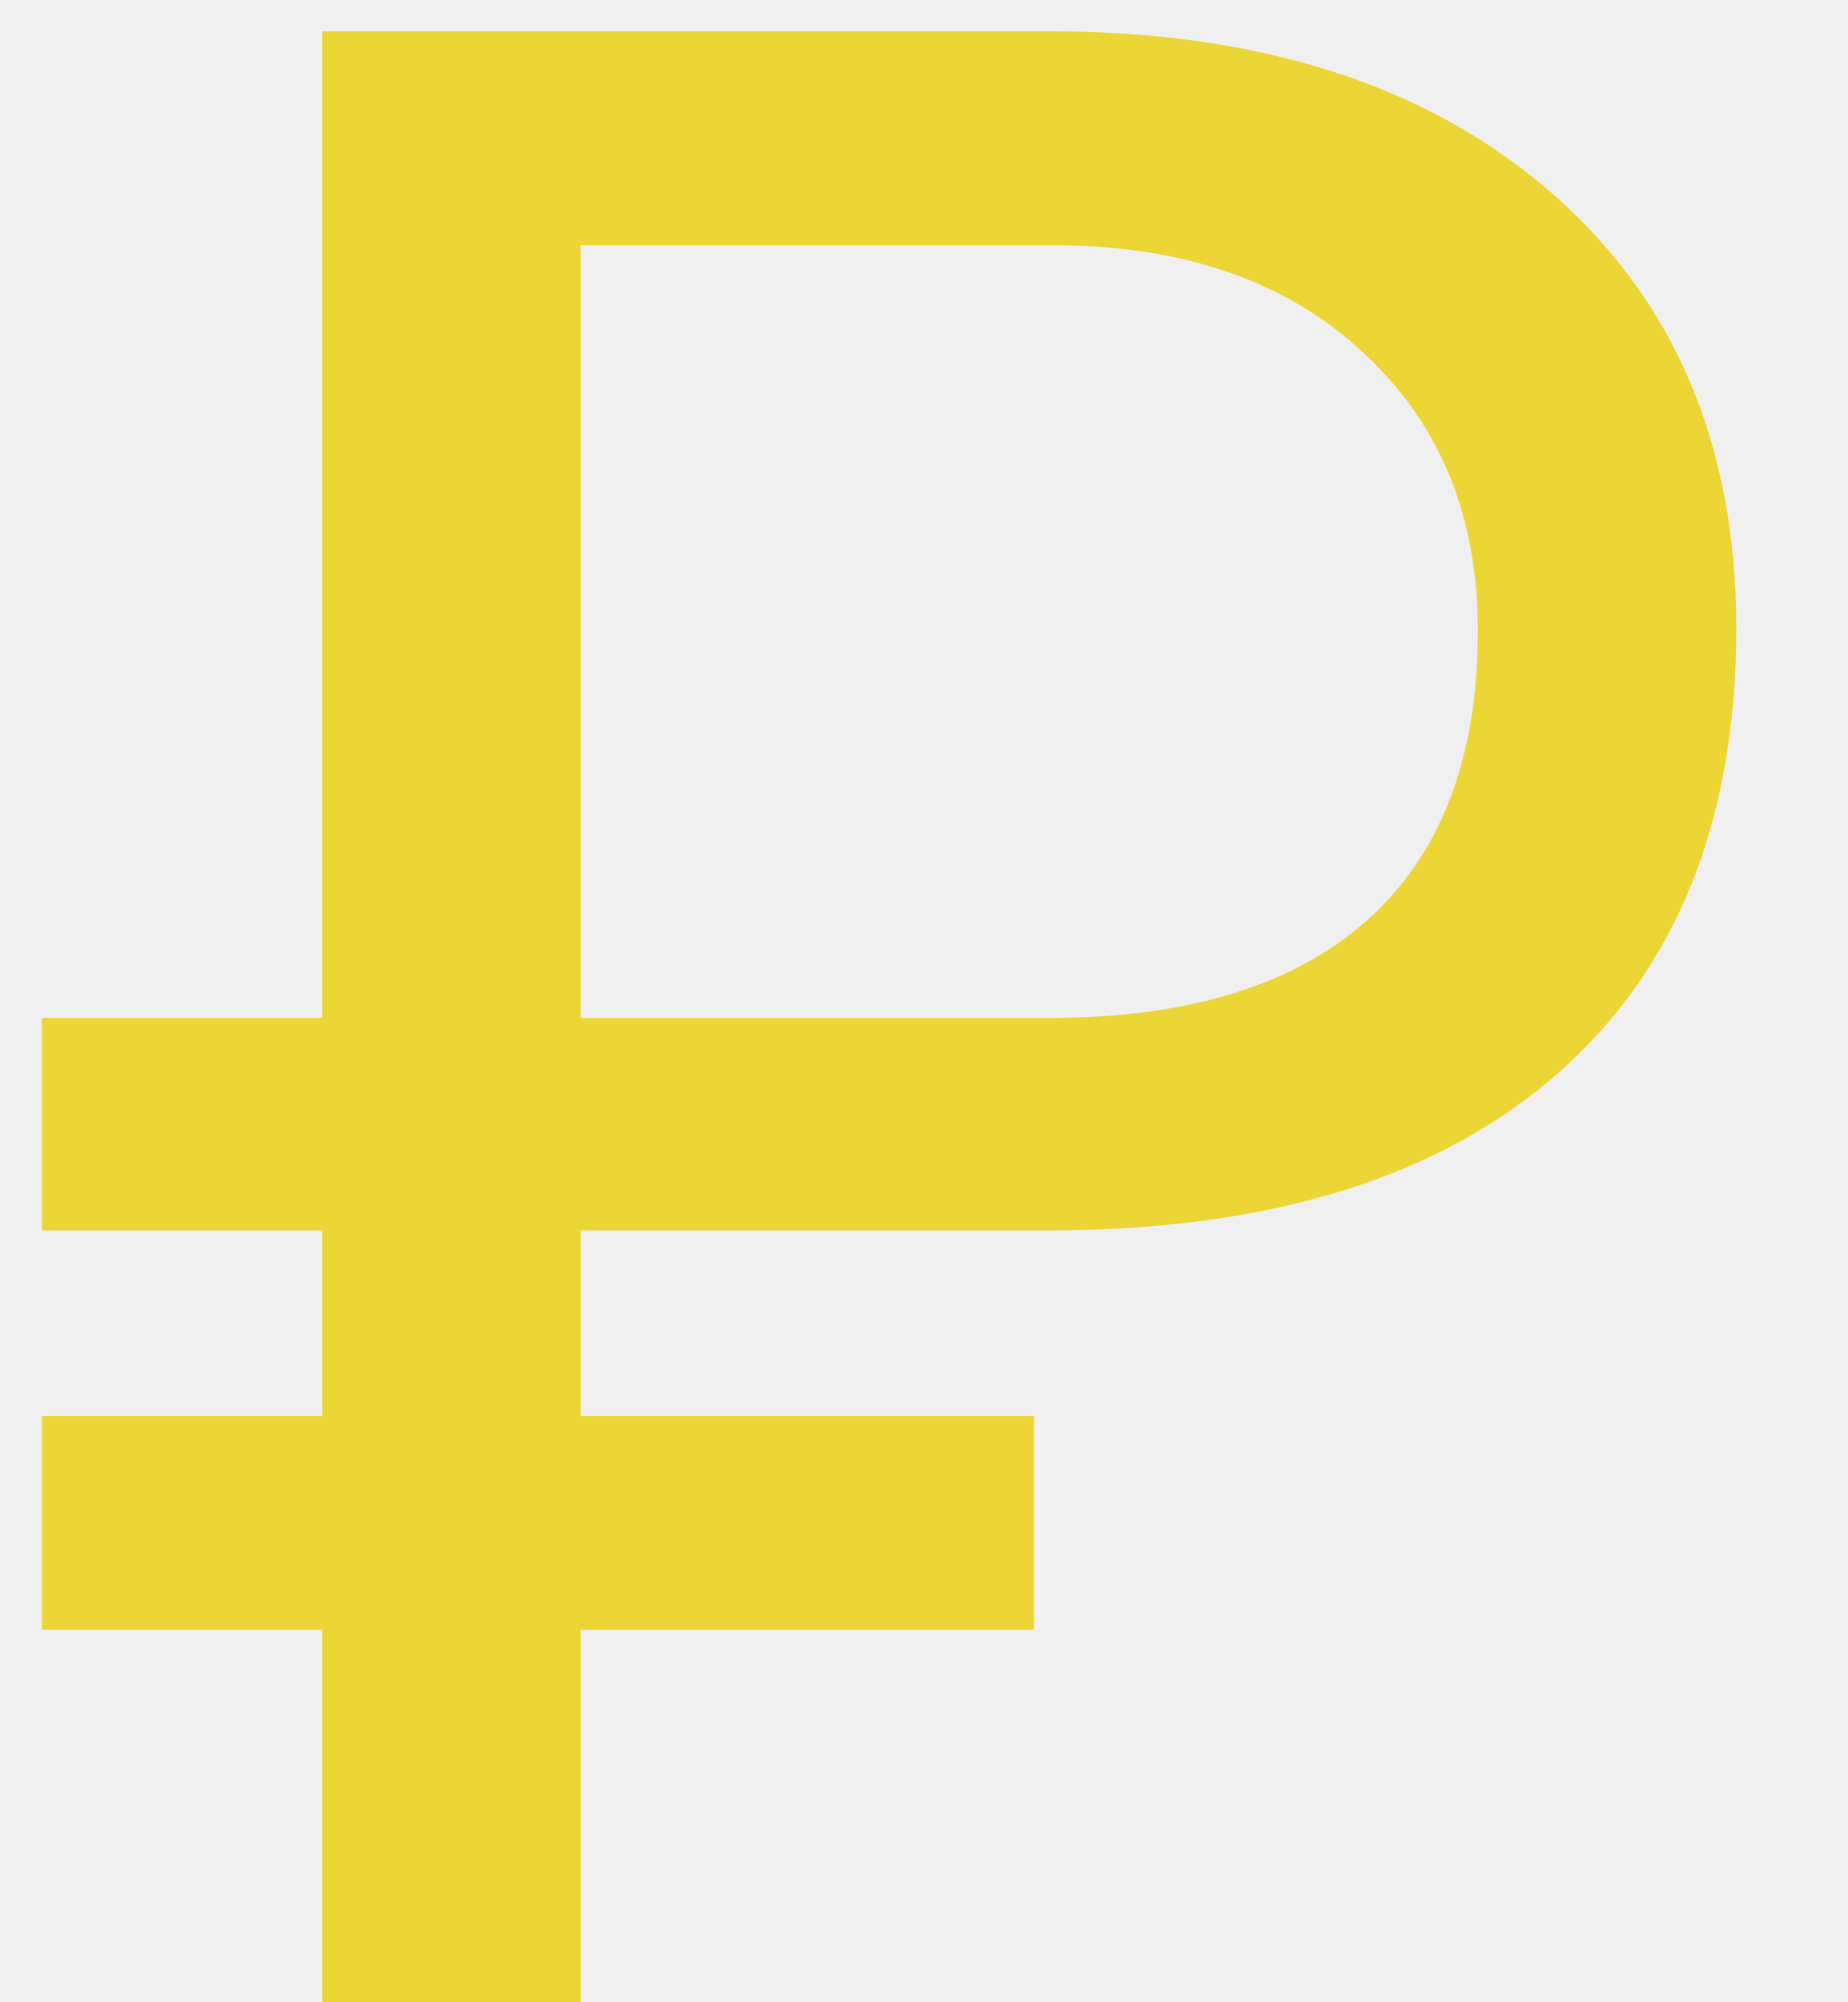
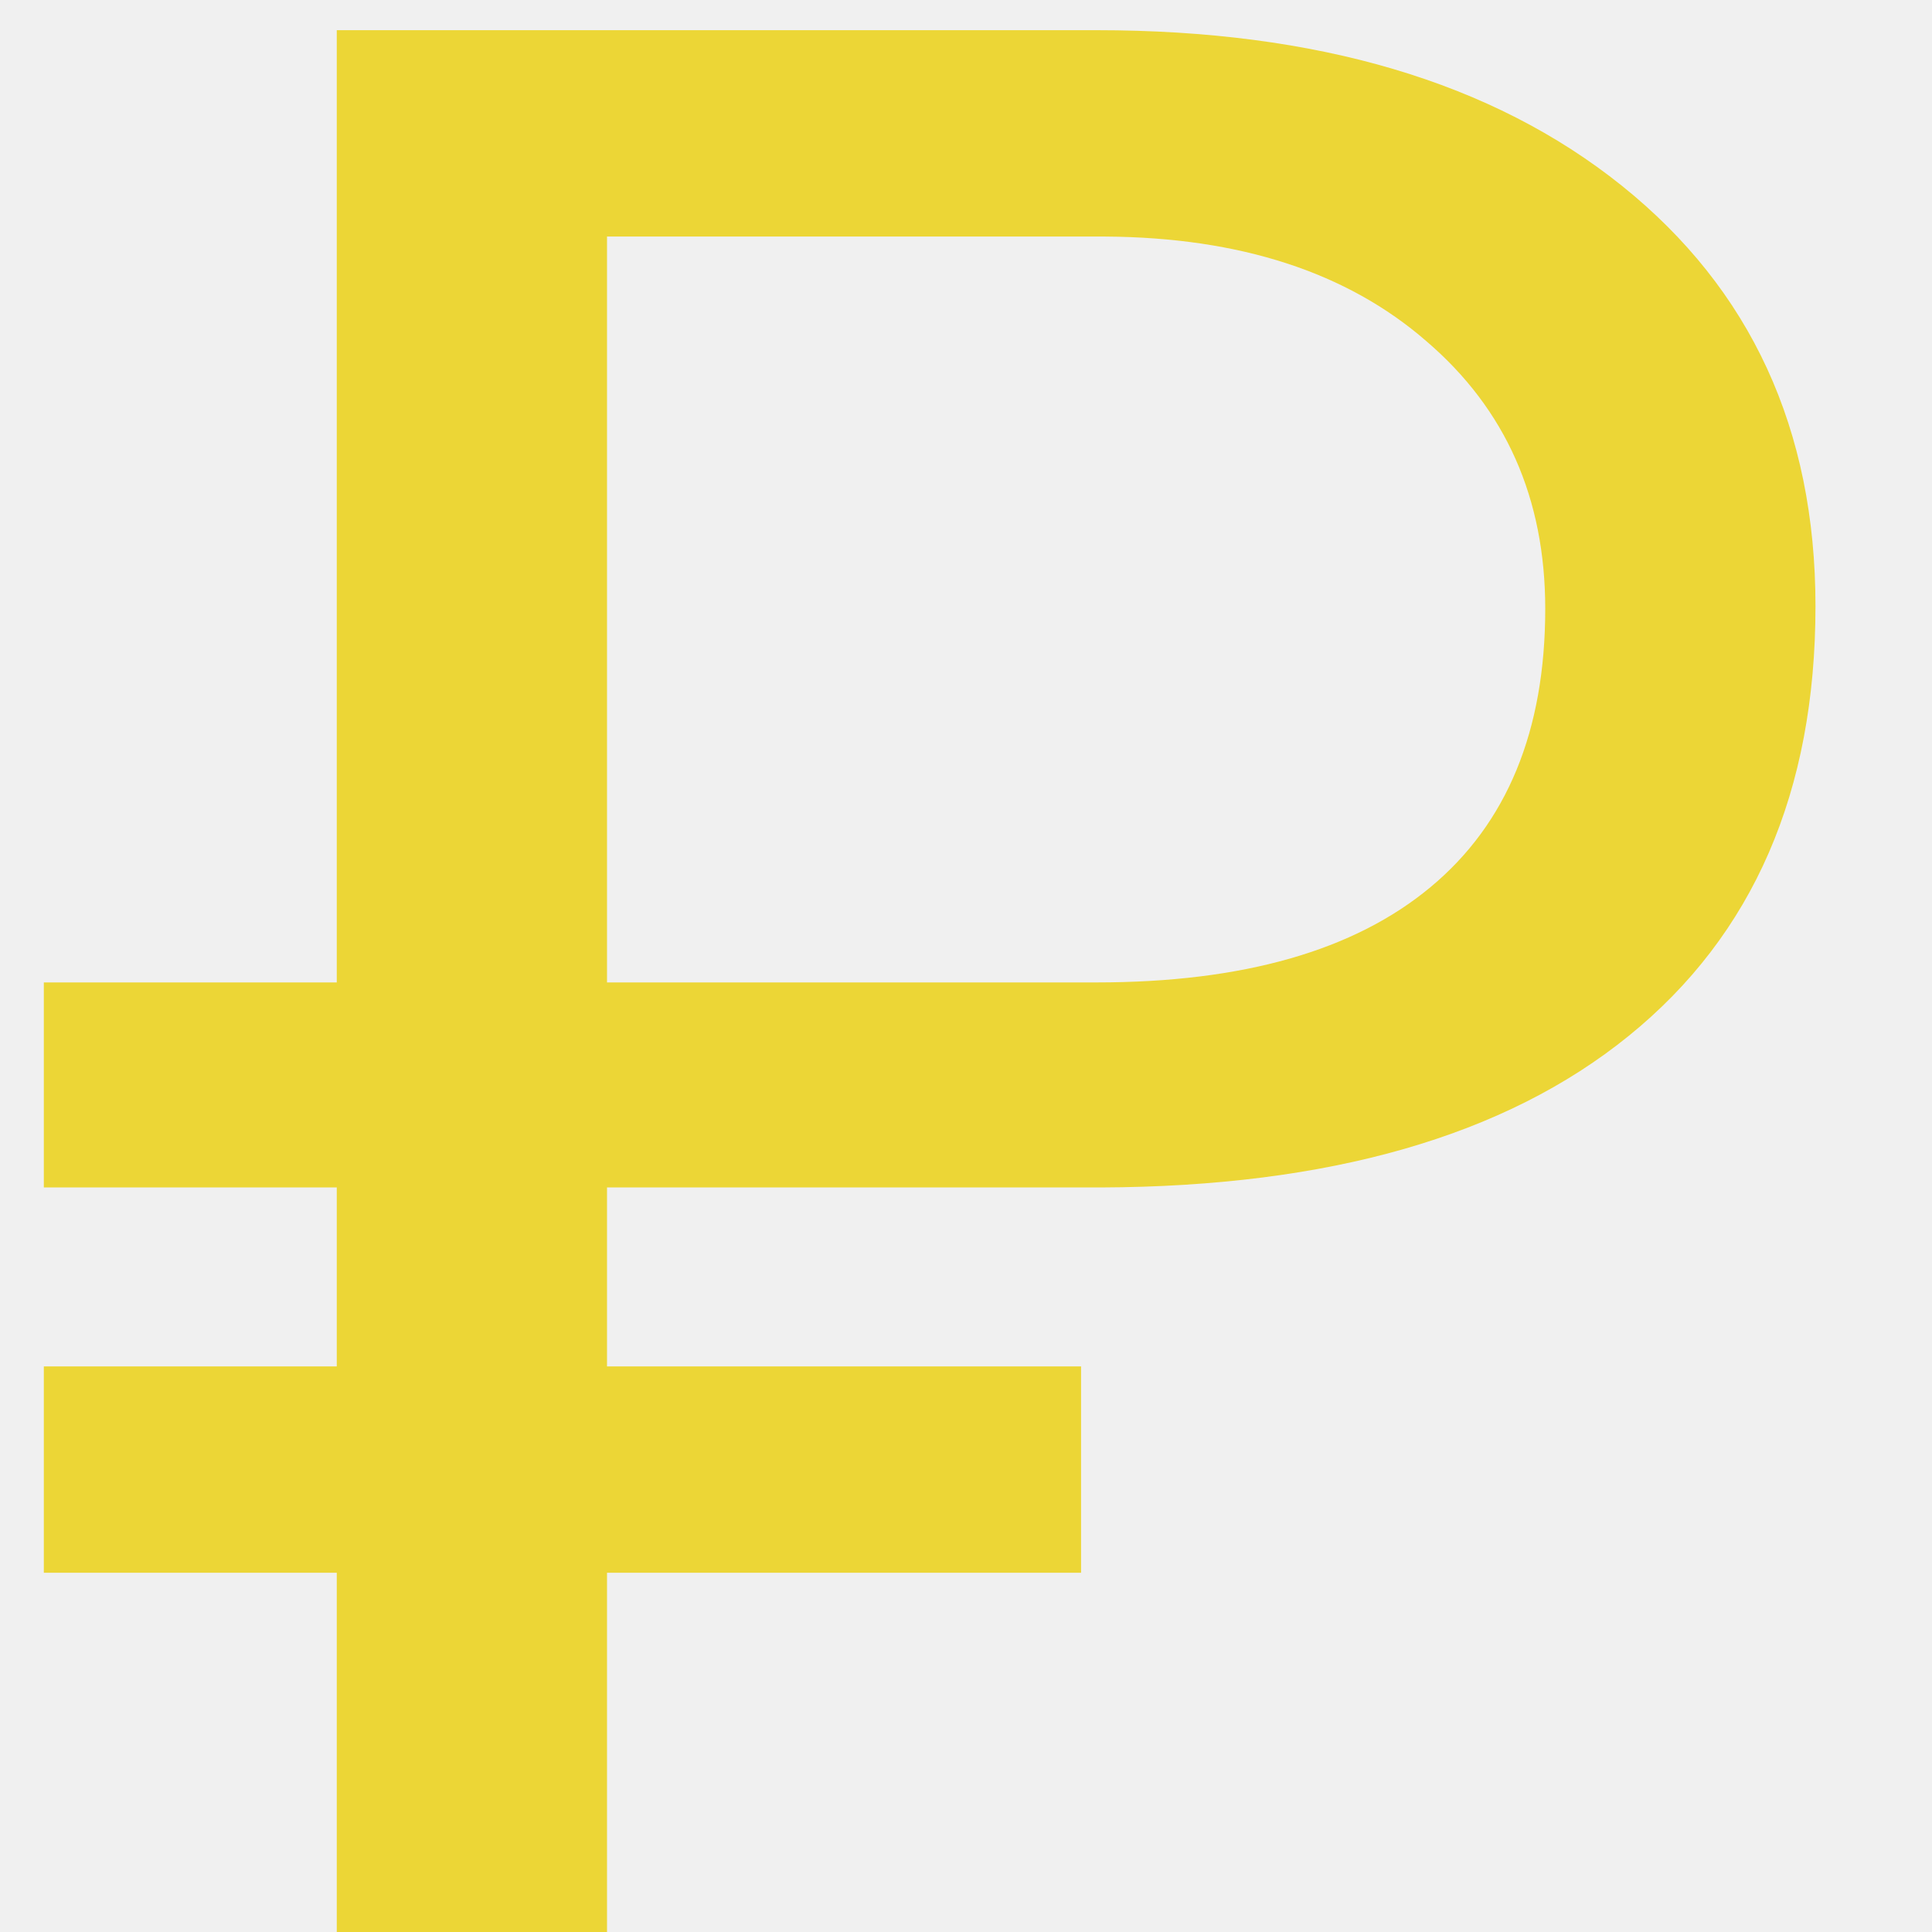
- <svg xmlns="http://www.w3.org/2000/svg" width="12" height="13" viewBox="0 0 12 13" fill="none">
-   <path d="M6.715 10.583H3.771V13H2.092V10.583H0.272V9.194H2.092V7.99H0.272V6.61H2.092V0.203H6.812C8.183 0.203 9.27 0.552 10.072 1.249C10.875 1.946 11.276 2.89 11.276 4.079C11.276 5.327 10.89 6.291 10.116 6.971C9.349 7.645 8.256 7.984 6.838 7.99H3.771V9.194H6.715V10.583ZM3.771 6.61H6.812C7.72 6.61 8.411 6.396 8.886 5.969C9.36 5.541 9.598 4.917 9.598 4.097C9.598 3.353 9.352 2.752 8.859 2.295C8.367 1.832 7.702 1.598 6.864 1.592H3.771V6.61Z" fill="#ECD636" />
+ <svg xmlns="http://www.w3.org/2000/svg" width="16" height="16" viewBox="0 0 16 16" fill="none">
+   <g clip-path="url(#clip0_6123_3)">
+     <path d="M8.953 13.025H5.027V16H2.789V13.025H0.363V11.316H2.789V9.834H0.363V8.136H2.789V0.25H9.082C10.91 0.25 12.359 0.679 13.43 1.537C14.5 2.395 15.035 3.556 15.035 5.02C15.035 6.556 14.52 7.743 13.488 8.579C12.465 9.409 11.008 9.827 9.117 9.834H5.027V11.316H8.953V13.025ZM5.027 8.136H9.082C10.293 8.136 11.215 7.873 11.848 7.346C12.48 6.82 12.797 6.052 12.797 5.042C12.797 4.126 12.469 3.387 11.812 2.825C11.156 2.255 10.27 1.966 9.152 1.959H5.027V8.136Z" fill="#ECD636" />
+   </g>
+   <defs>
+     <clipPath id="clip0_6123_3">
+       <rect width="16" height="16" fill="white" />
+     </clipPath>
+   </defs>
</svg>
